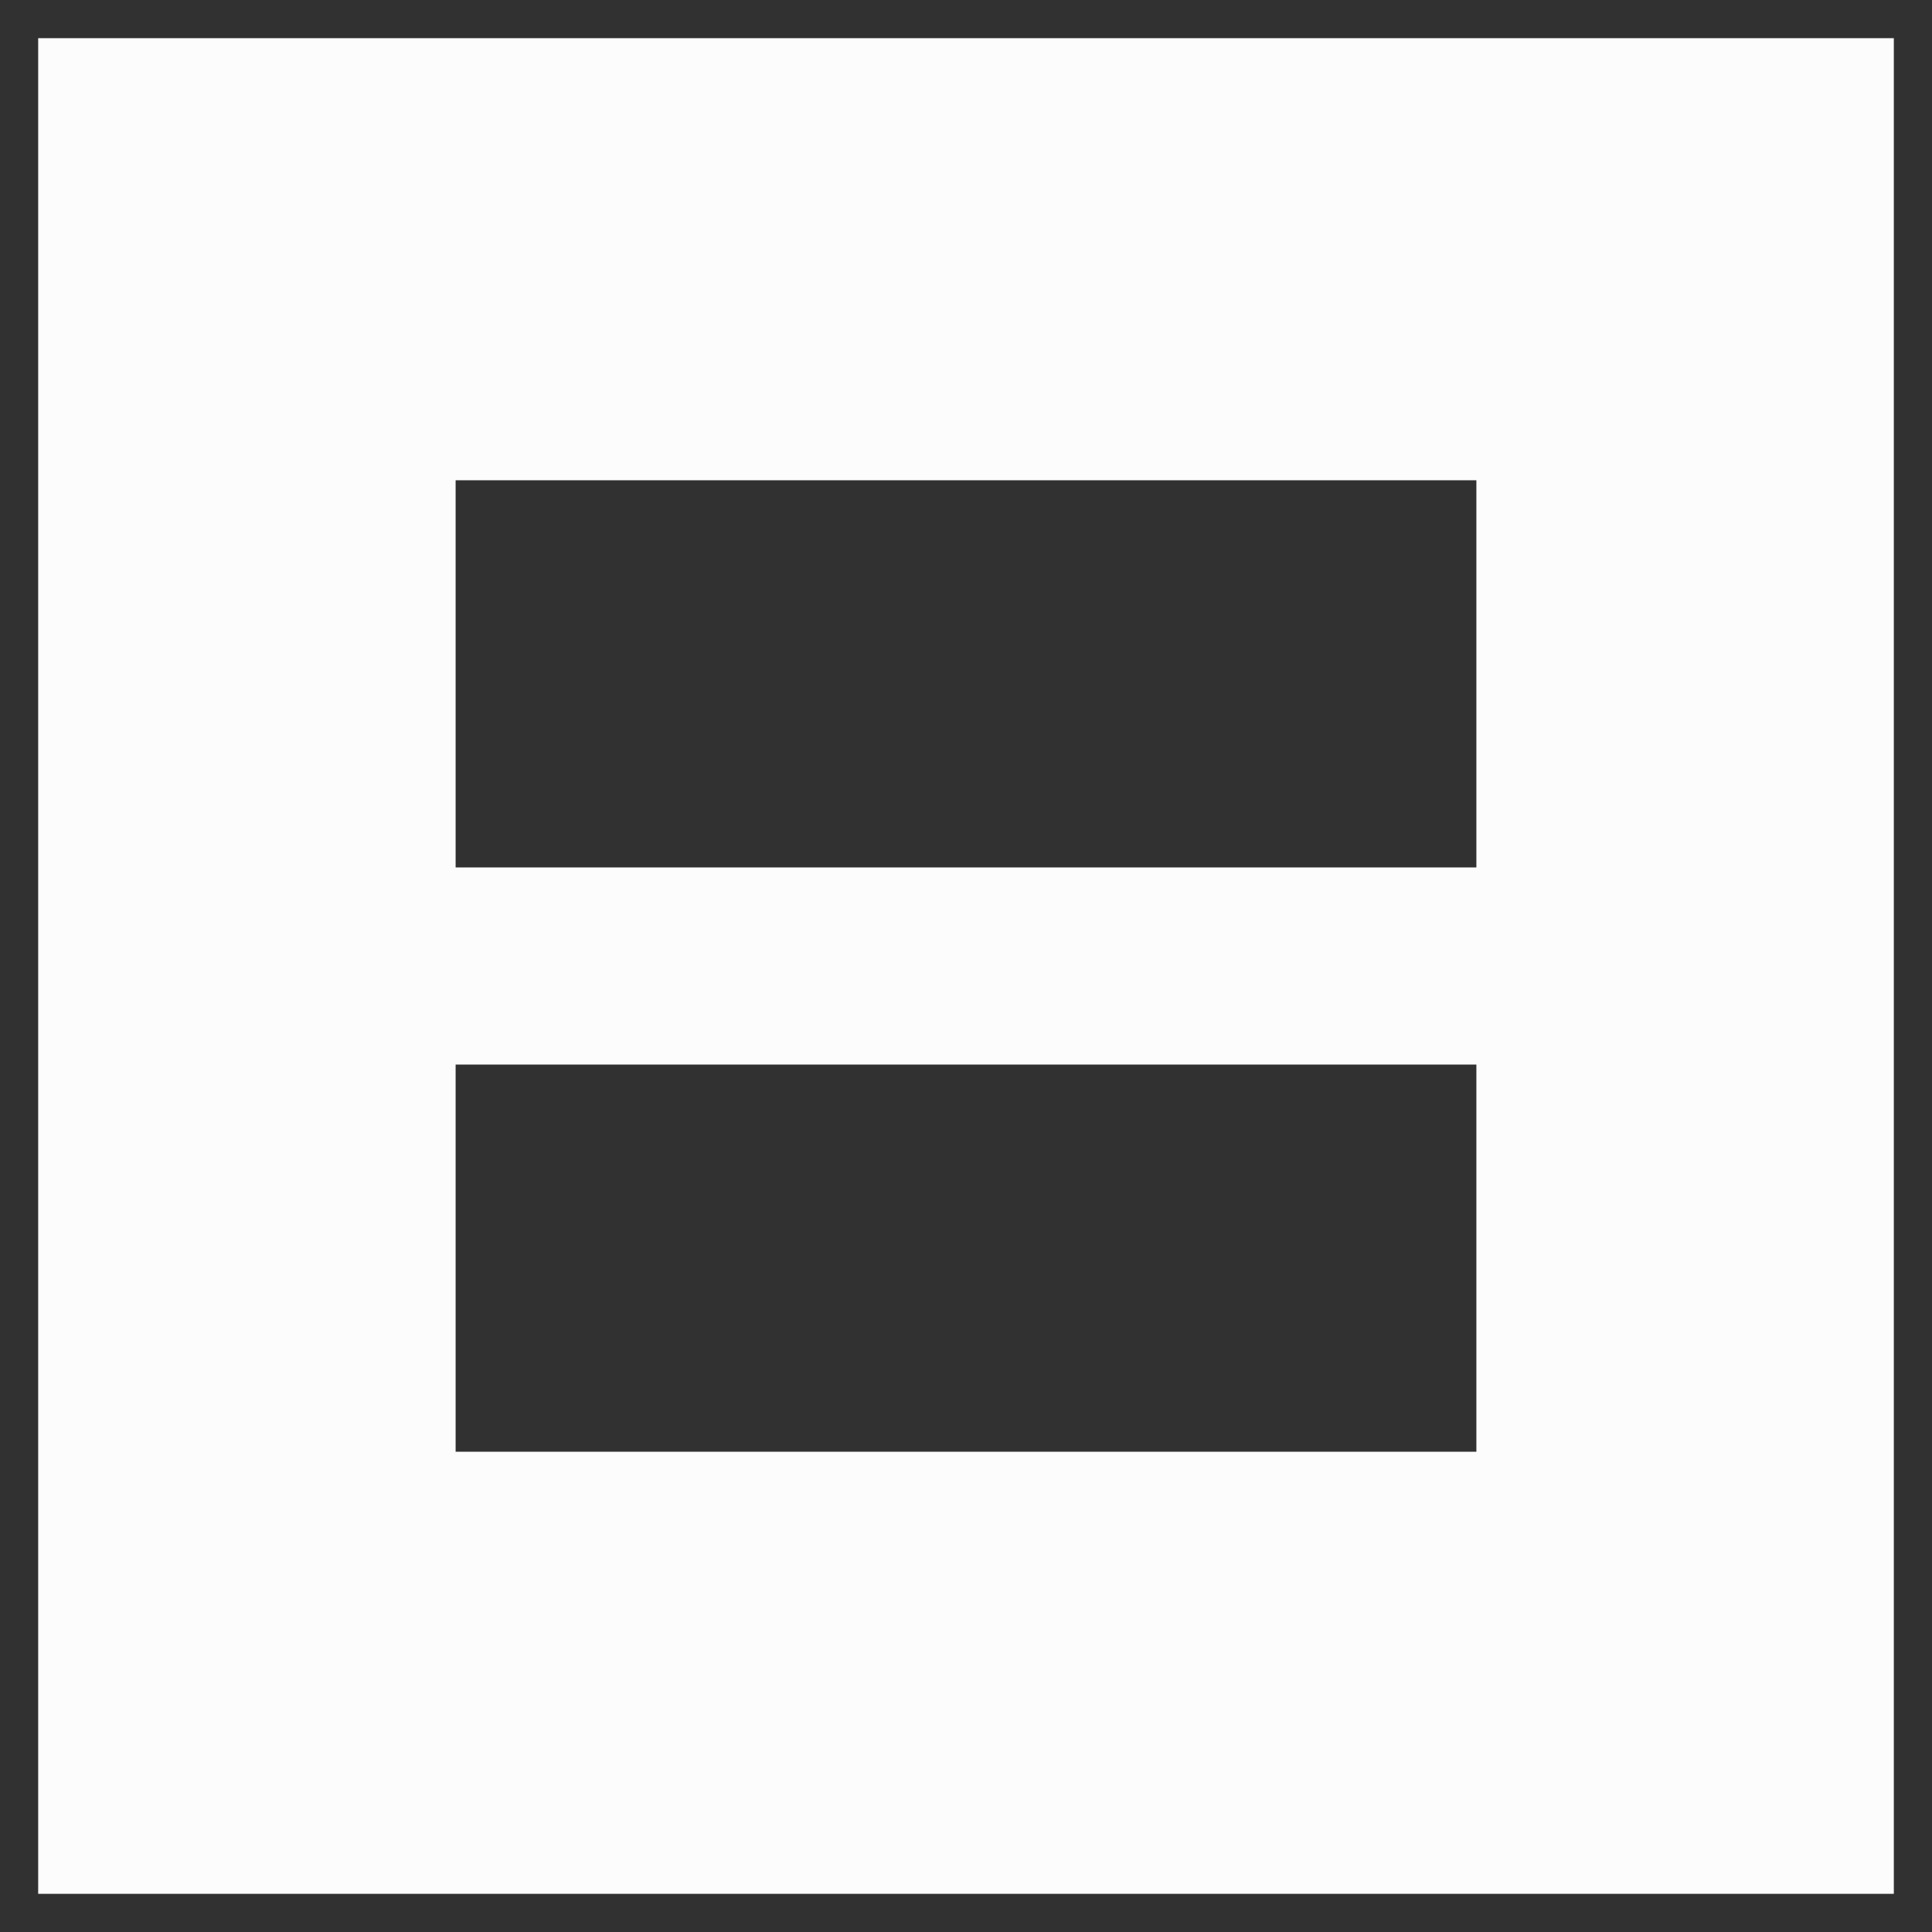
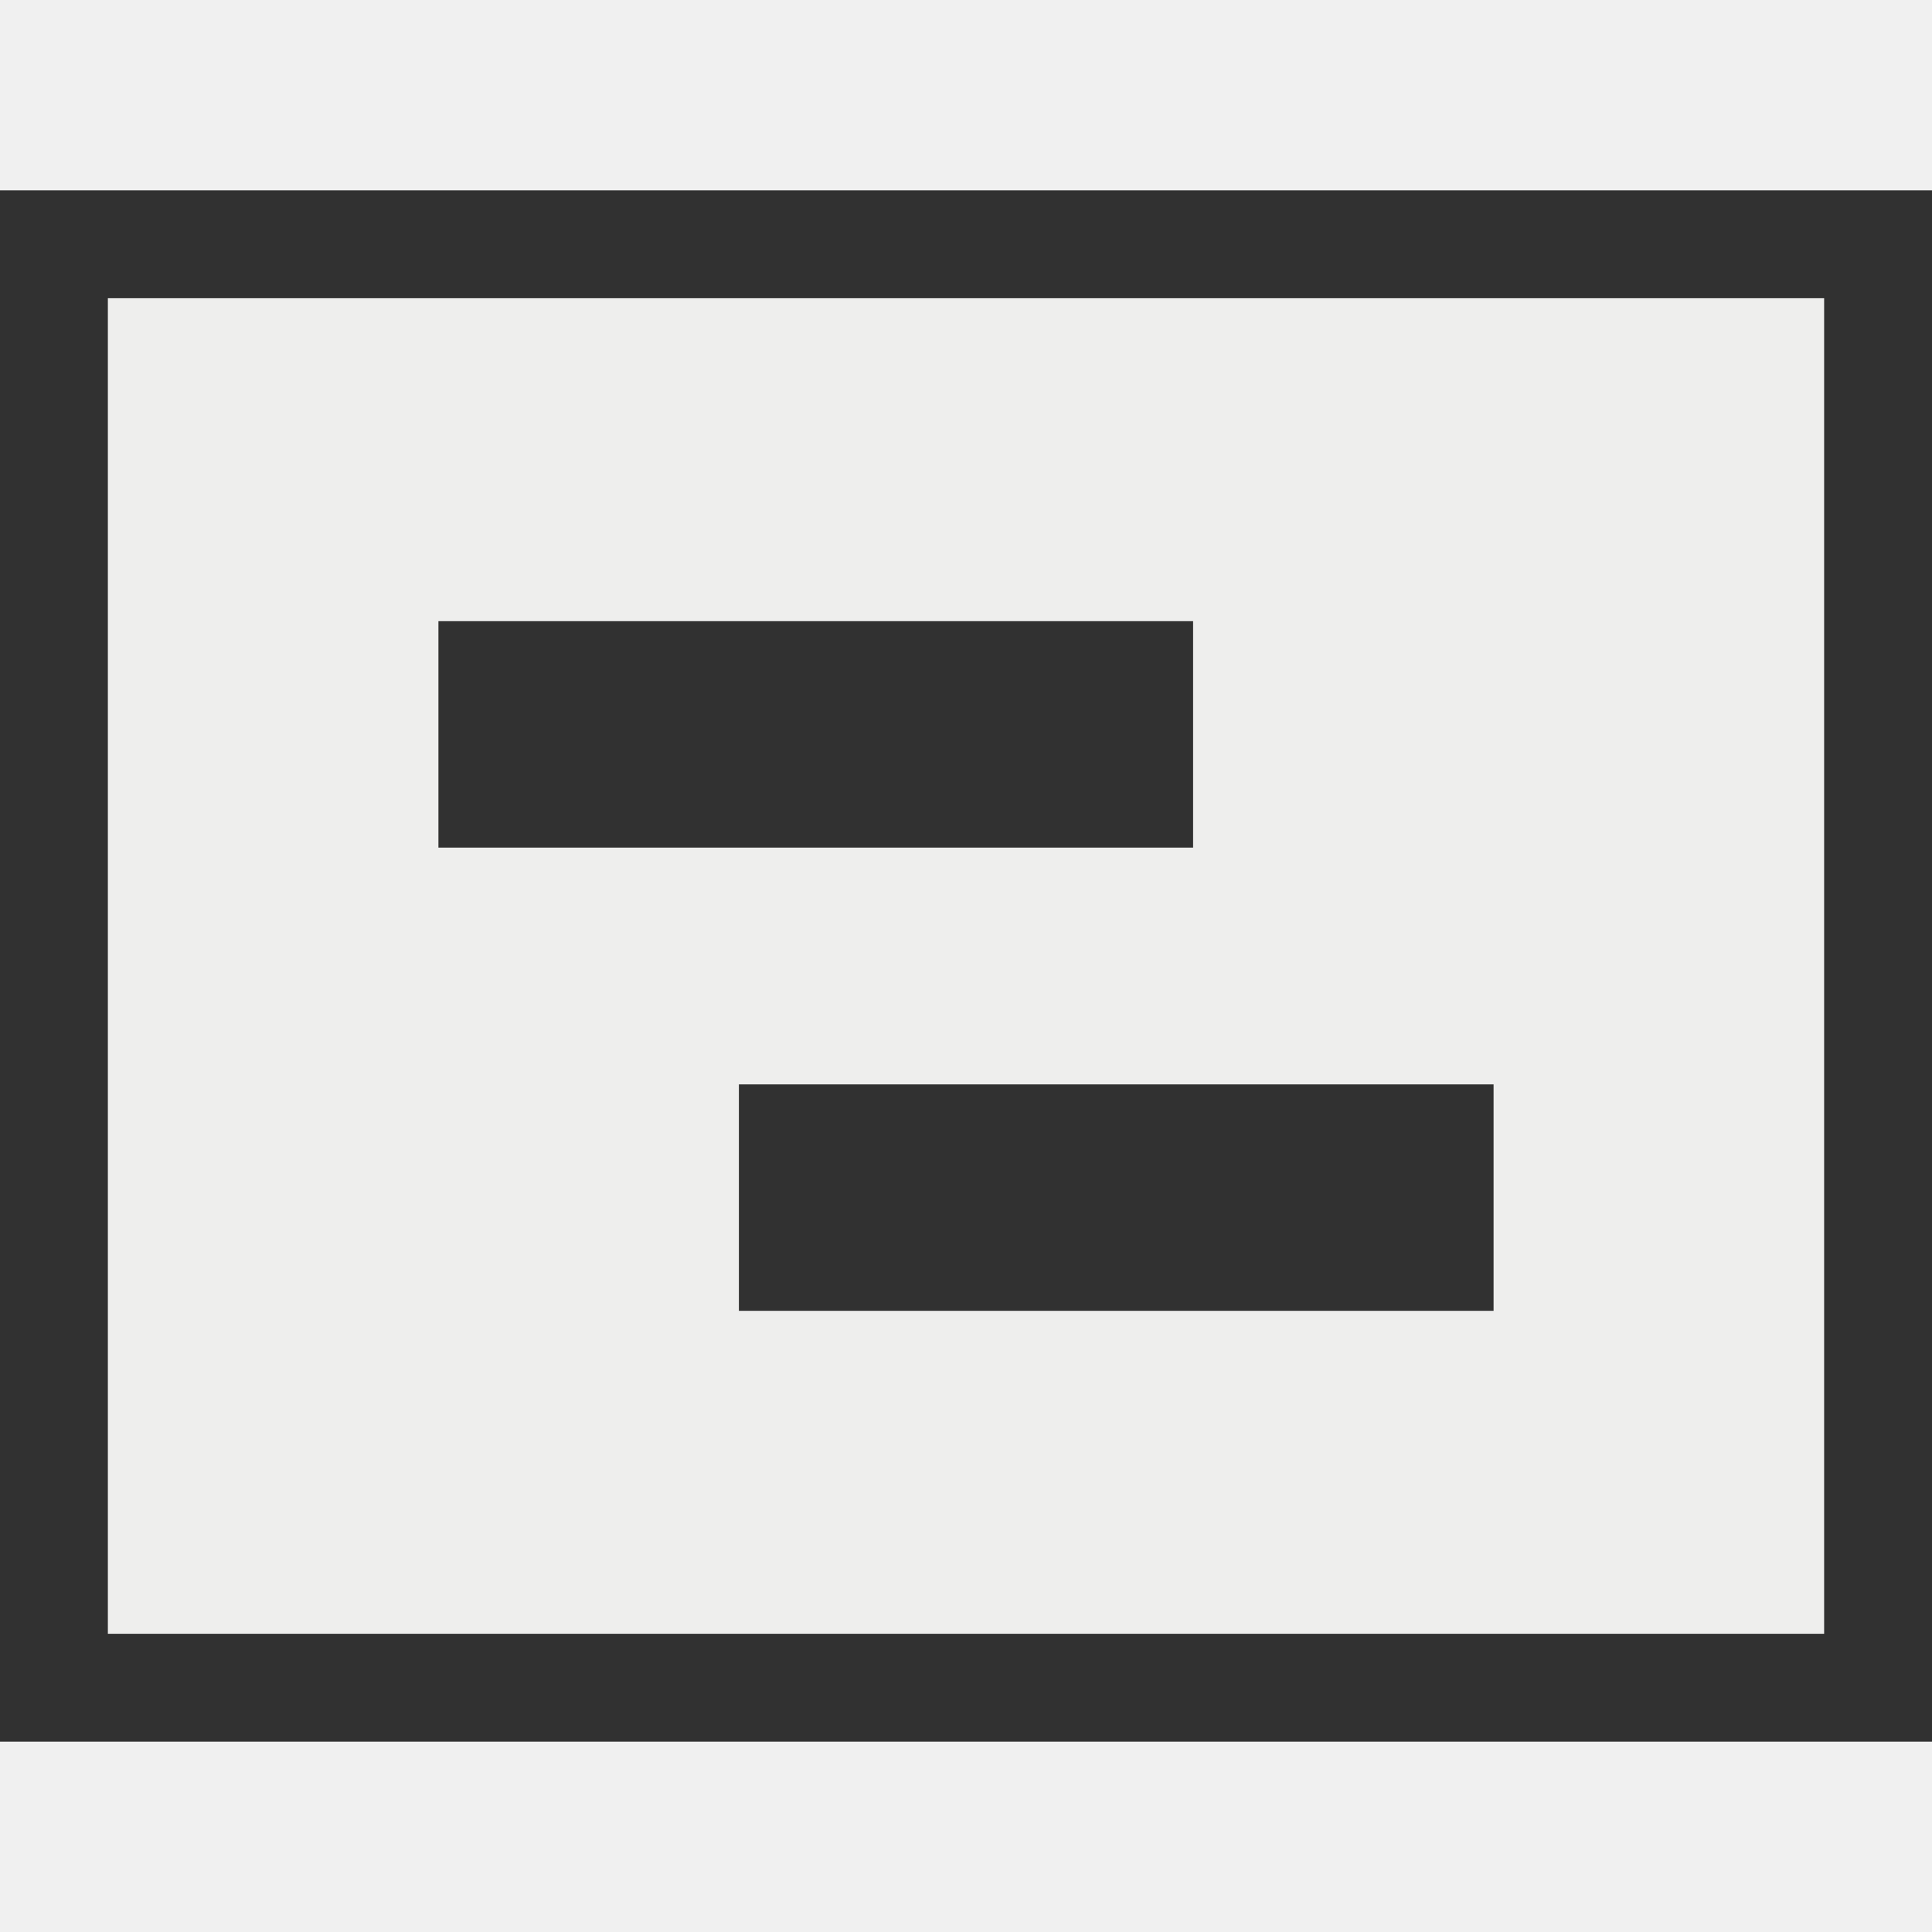
<svg xmlns="http://www.w3.org/2000/svg" version="1.1" id="svg2" width="512" height="512" viewBox="0 0 512 512">
  <defs id="defs6">
    <clipPath clipPathUnits="userSpaceOnUse" id="clipPath10833">
      <rect style="opacity:1;fill:#ffffff;fill-opacity:1;stroke:#343434;stroke-width:5.055" id="rect10835" width="506.945" height="506.945" x="2.528" y="2.528" />
    </clipPath>
    <clipPath clipPathUnits="userSpaceOnUse" id="clipPath10837">
      <rect style="opacity:1;fill:#ffffff;fill-opacity:1;stroke:#343434;stroke-width:5.055" id="rect10839" width="506.945" height="506.945" x="2.528" y="2.528" />
    </clipPath>
    <clipPath clipPathUnits="userSpaceOnUse" id="clipPath10841">
      <rect style="opacity:1;fill:#ffffff;fill-opacity:1;stroke:#343434;stroke-width:5.055" id="rect10843" width="506.945" height="506.945" x="2.528" y="2.528" />
    </clipPath>
    <clipPath clipPathUnits="userSpaceOnUse" id="clipPath10845">
      <rect style="opacity:1;fill:#ffffff;fill-opacity:1;stroke:#343434;stroke-width:5.055" id="rect10847" width="506.945" height="506.945" x="2.528" y="2.528" />
    </clipPath>
    <clipPath clipPathUnits="userSpaceOnUse" id="clipPath10849">
      <rect style="opacity:1;fill:#ffffff;fill-opacity:1;stroke:#343434;stroke-width:5.055" id="rect10851" width="506.945" height="506.945" x="2.528" y="2.528" />
    </clipPath>
    <clipPath clipPathUnits="userSpaceOnUse" id="clipPath10853">
      <rect style="opacity:1;fill:#ffffff;fill-opacity:1;stroke:#343434;stroke-width:5.055" id="rect10855" width="506.945" height="506.945" x="2.528" y="2.528" />
    </clipPath>
    <clipPath clipPathUnits="userSpaceOnUse" id="clipPath10857">
      <rect style="opacity:1;fill:#ffffff;fill-opacity:1;stroke:#343434;stroke-width:5.055" id="rect10859" width="506.945" height="506.945" x="2.528" y="2.528" />
    </clipPath>
    <clipPath clipPathUnits="userSpaceOnUse" id="clipPath10853-5">
      <rect style="opacity:1;fill:#ffffff;fill-opacity:1;stroke:#343434;stroke-width:5.055" id="rect10855-0" width="506.945" height="506.945" x="2.528" y="2.528" />
    </clipPath>
    <clipPath clipPathUnits="userSpaceOnUse" id="clipPath13980">
      <rect style="fill:#555753;fill-opacity:1;stroke:#343434;stroke-width:5.89" id="rect13982" width="506.11" height="506.11" x="2.945" y="2.945" />
    </clipPath>
    <clipPath clipPathUnits="userSpaceOnUse" id="clipPath13984">
      <rect style="fill:#555753;fill-opacity:1;stroke:#343434;stroke-width:5.89" id="rect13986" width="506.11" height="506.11" x="2.945" y="2.945" />
    </clipPath>
    <clipPath clipPathUnits="userSpaceOnUse" id="clipPath13988">
      <rect style="fill:#555753;fill-opacity:1;stroke:#343434;stroke-width:5.89" id="rect13990" width="506.11" height="506.11" x="2.945" y="2.945" />
    </clipPath>
    <clipPath clipPathUnits="userSpaceOnUse" id="clipPath13992">
      <rect style="fill:#555753;fill-opacity:1;stroke:#343434;stroke-width:5.89" id="rect13994" width="506.11" height="506.11" x="2.945" y="2.945" />
    </clipPath>
    <clipPath clipPathUnits="userSpaceOnUse" id="clipPath13996">
      <rect style="fill:#555753;fill-opacity:1;stroke:#343434;stroke-width:5.89" id="rect13998" width="506.11" height="506.11" x="2.945" y="2.945" />
    </clipPath>
    <clipPath clipPathUnits="userSpaceOnUse" id="clipPath13992-1">
      <rect style="fill:#555753;fill-opacity:1;stroke:#343434;stroke-width:5.89" id="rect13994-5" width="506.11" height="506.11" x="2.945" y="2.945" />
    </clipPath>
+     <clipPath clipPathUnits="userSpaceOnUse" id="clipPath13992-1-5">
+       <rect style="fill:#555753;fill-opacity:1;stroke:#343434;stroke-width:5.89" id="rect13994-5-6" width="506.11" height="506.11" x="2.945" y="2.945" />
+     </clipPath>
  </defs>
  <g id="g8">
-     <rect style="opacity:1;fill:#fcfcfc;fill-opacity:1;stroke:#313131;stroke-width:20;stroke-miterlimit:4;stroke-dasharray:none;stroke-opacity:1" id="rect11043" width="506.11" height="506.11" x="2.945" y="2.945" clip-path="url(#clipPath13996)" transform="matrix(1.011638,0,0,1.011638,-2.979219,-2.979243)" />
-     <g id="g16926" transform="translate(12.83449,29.22499)" style="fill:#313131;fill-opacity:1">
-       <rect style="fill:#313131;fill-opacity:1;stroke:none;stroke-width:8.365;stroke-miterlimit:4;stroke-dasharray:none" id="rect12817" width="468.33" height="179.216" x="-214.539" y="38.196" clip-path="url(#clipPath13992)" transform="matrix(1.078398,0,0,0.5725077,104.7339,76.18314)" />
-       <rect style="fill:#313131;fill-opacity:1;stroke:none;stroke-width:8.365;stroke-miterlimit:4;stroke-dasharray:none" id="rect12817-9" width="468.33" height="179.216" x="-214.539" y="38.196" clip-path="url(#clipPath13992-1)" transform="matrix(1.078398,0,0,0.5725077,104.7339,231.0286)" />
+     <rect style="opacity:1;fill:#eeeeec;fill-opacity:0.824;stroke:#313131;stroke-width:28.584;stroke-miterlimit:4;stroke-dasharray:none;stroke-opacity:1;paint-order:normal" id="rect1091" width="483.416" height="382.522" x="14.292" y="64.739" />
+     <g id="g859" transform="translate(0,10)">
+       <rect style="fill:#313131;fill-opacity:1;stroke:none;stroke-width:8.365;stroke-miterlimit:4;stroke-dasharray:none" id="rect12817" width="468.33" height="179.216" x="-214.539" y="38.196" clip-path="url(#clipPath13992)" transform="matrix(0.7973022,0,0,0.3347909,113.8378,141.8317)" />
+       <rect style="fill:#313131;fill-opacity:1;stroke:none;stroke-width:8.365;stroke-miterlimit:4;stroke-dasharray:none" id="rect12817-9-3" width="468.33" height="179.216" x="-214.539" y="38.196" clip-path="url(#clipPath13992-1-5)" transform="matrix(0.7973022,0,0,0.3347909,193.4662,264.5926)" />
    </g>
  </g>
</svg>
